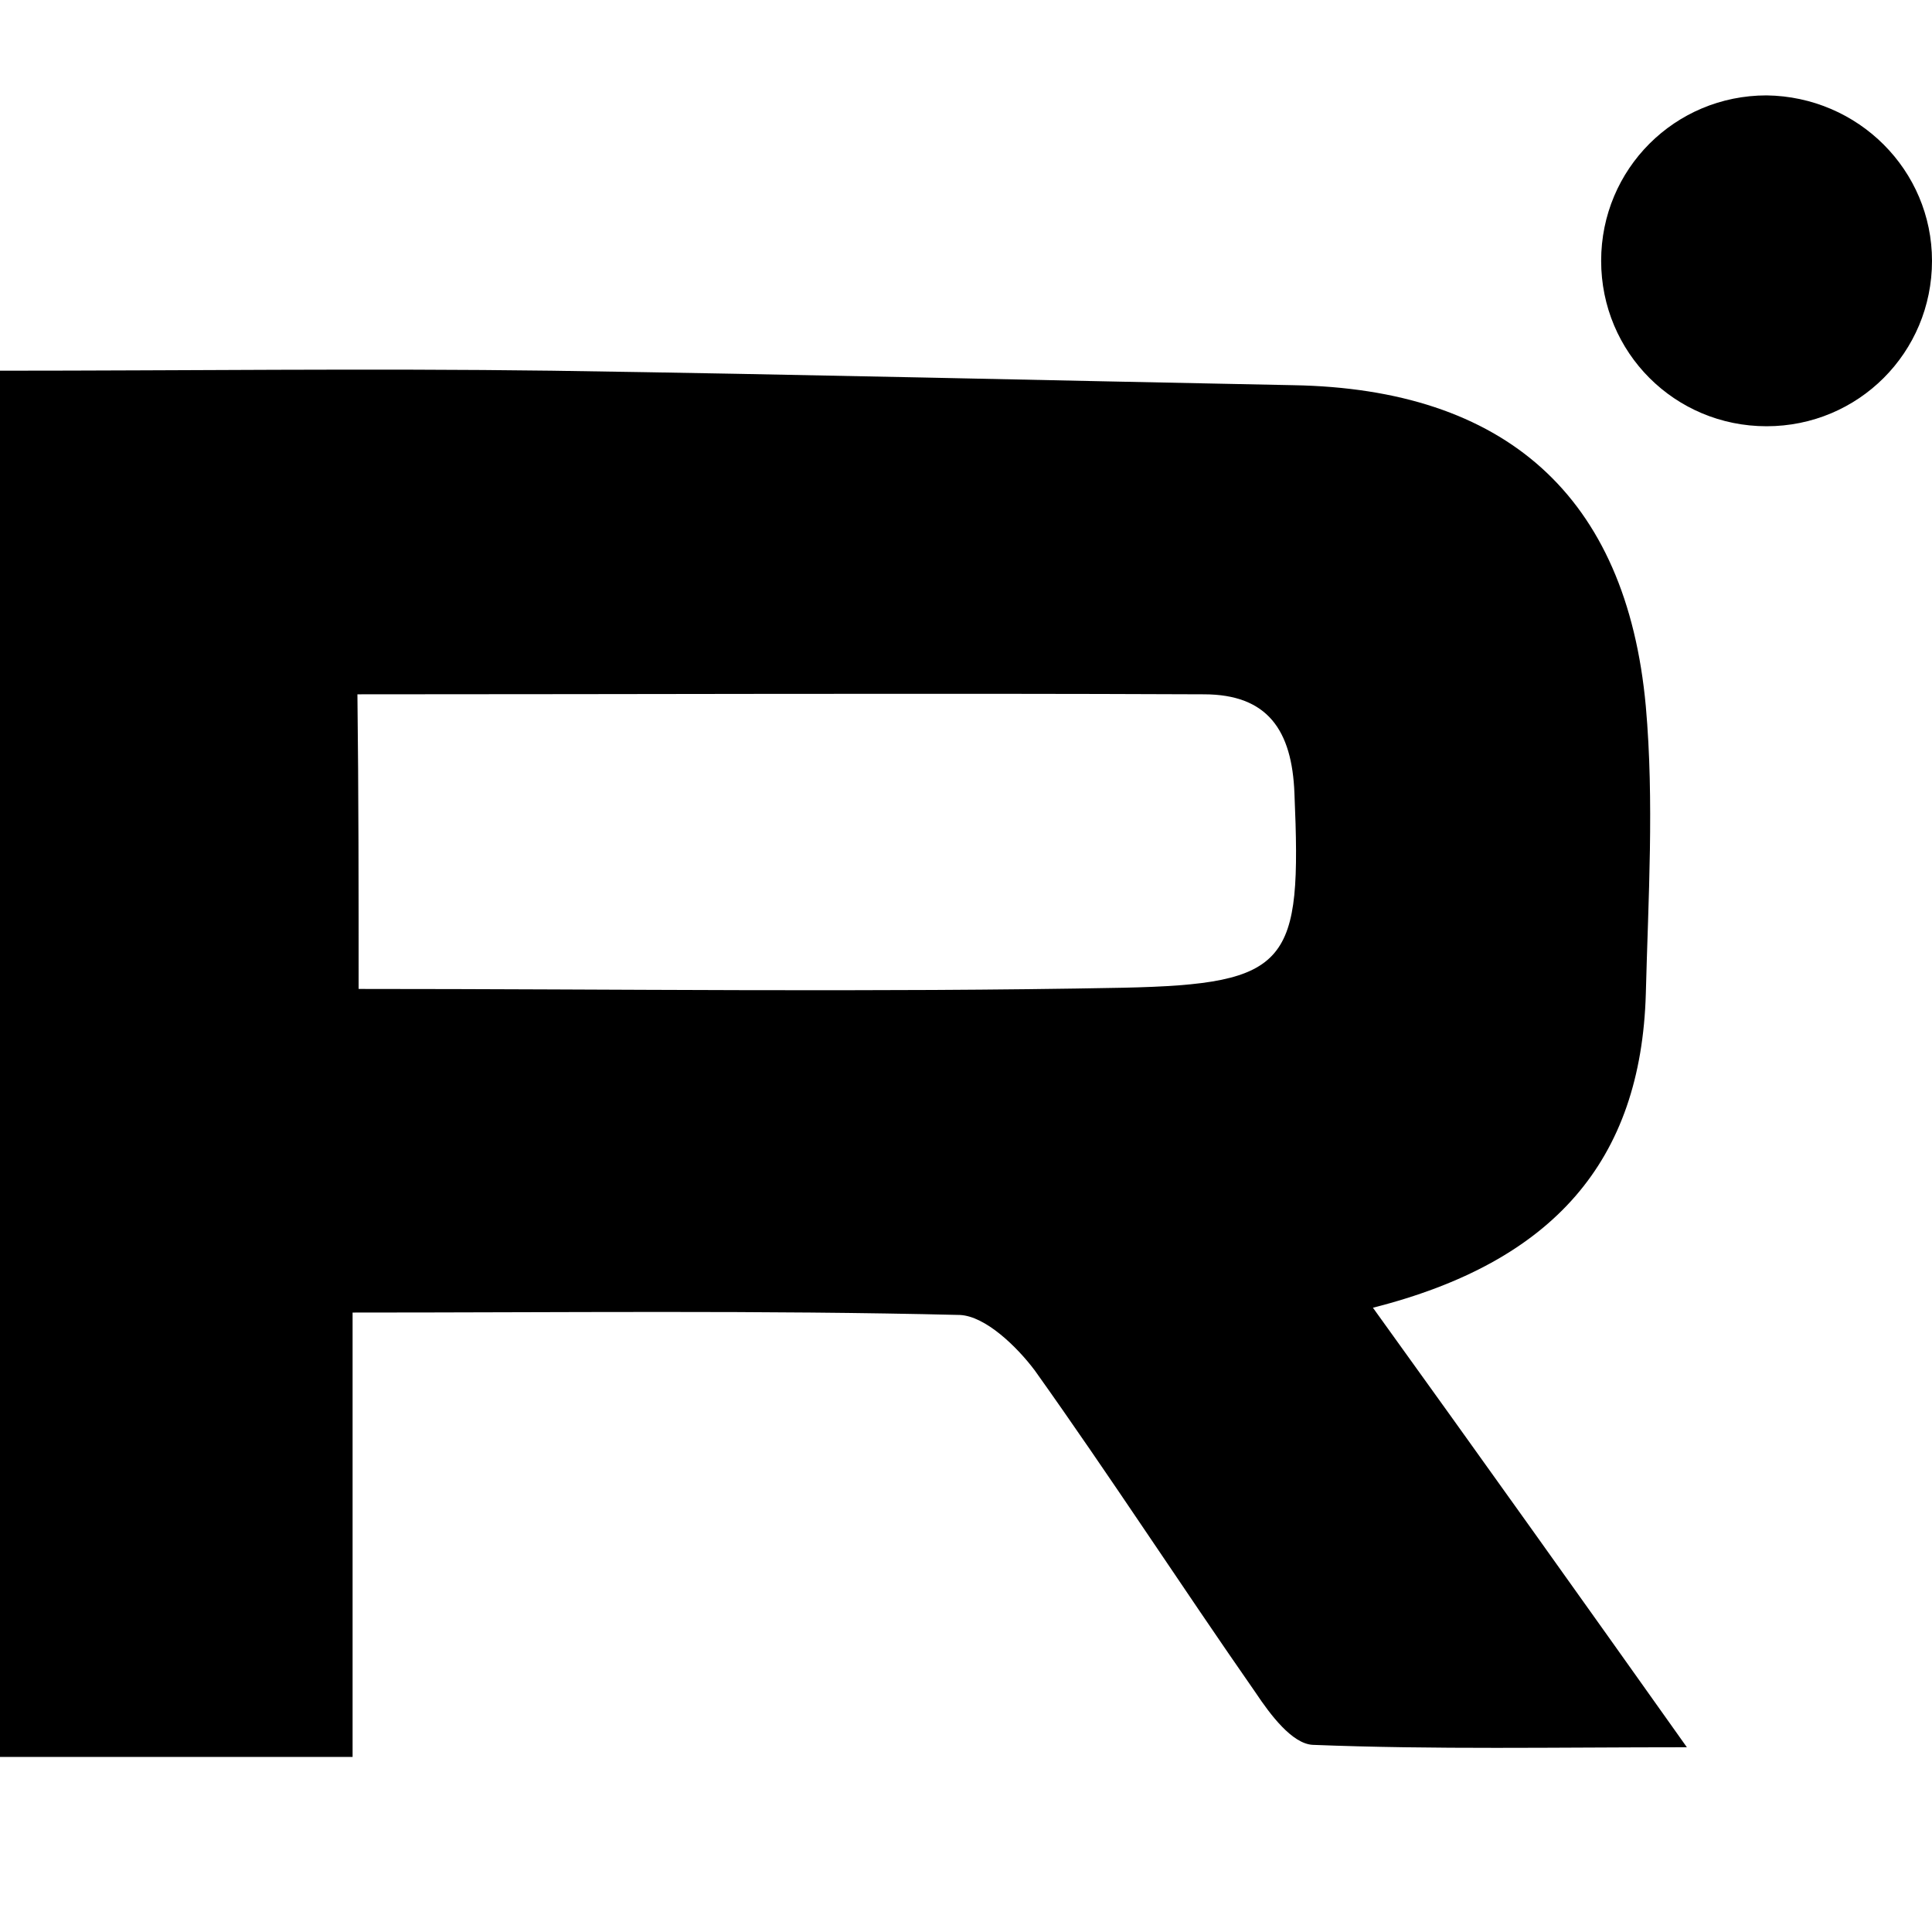
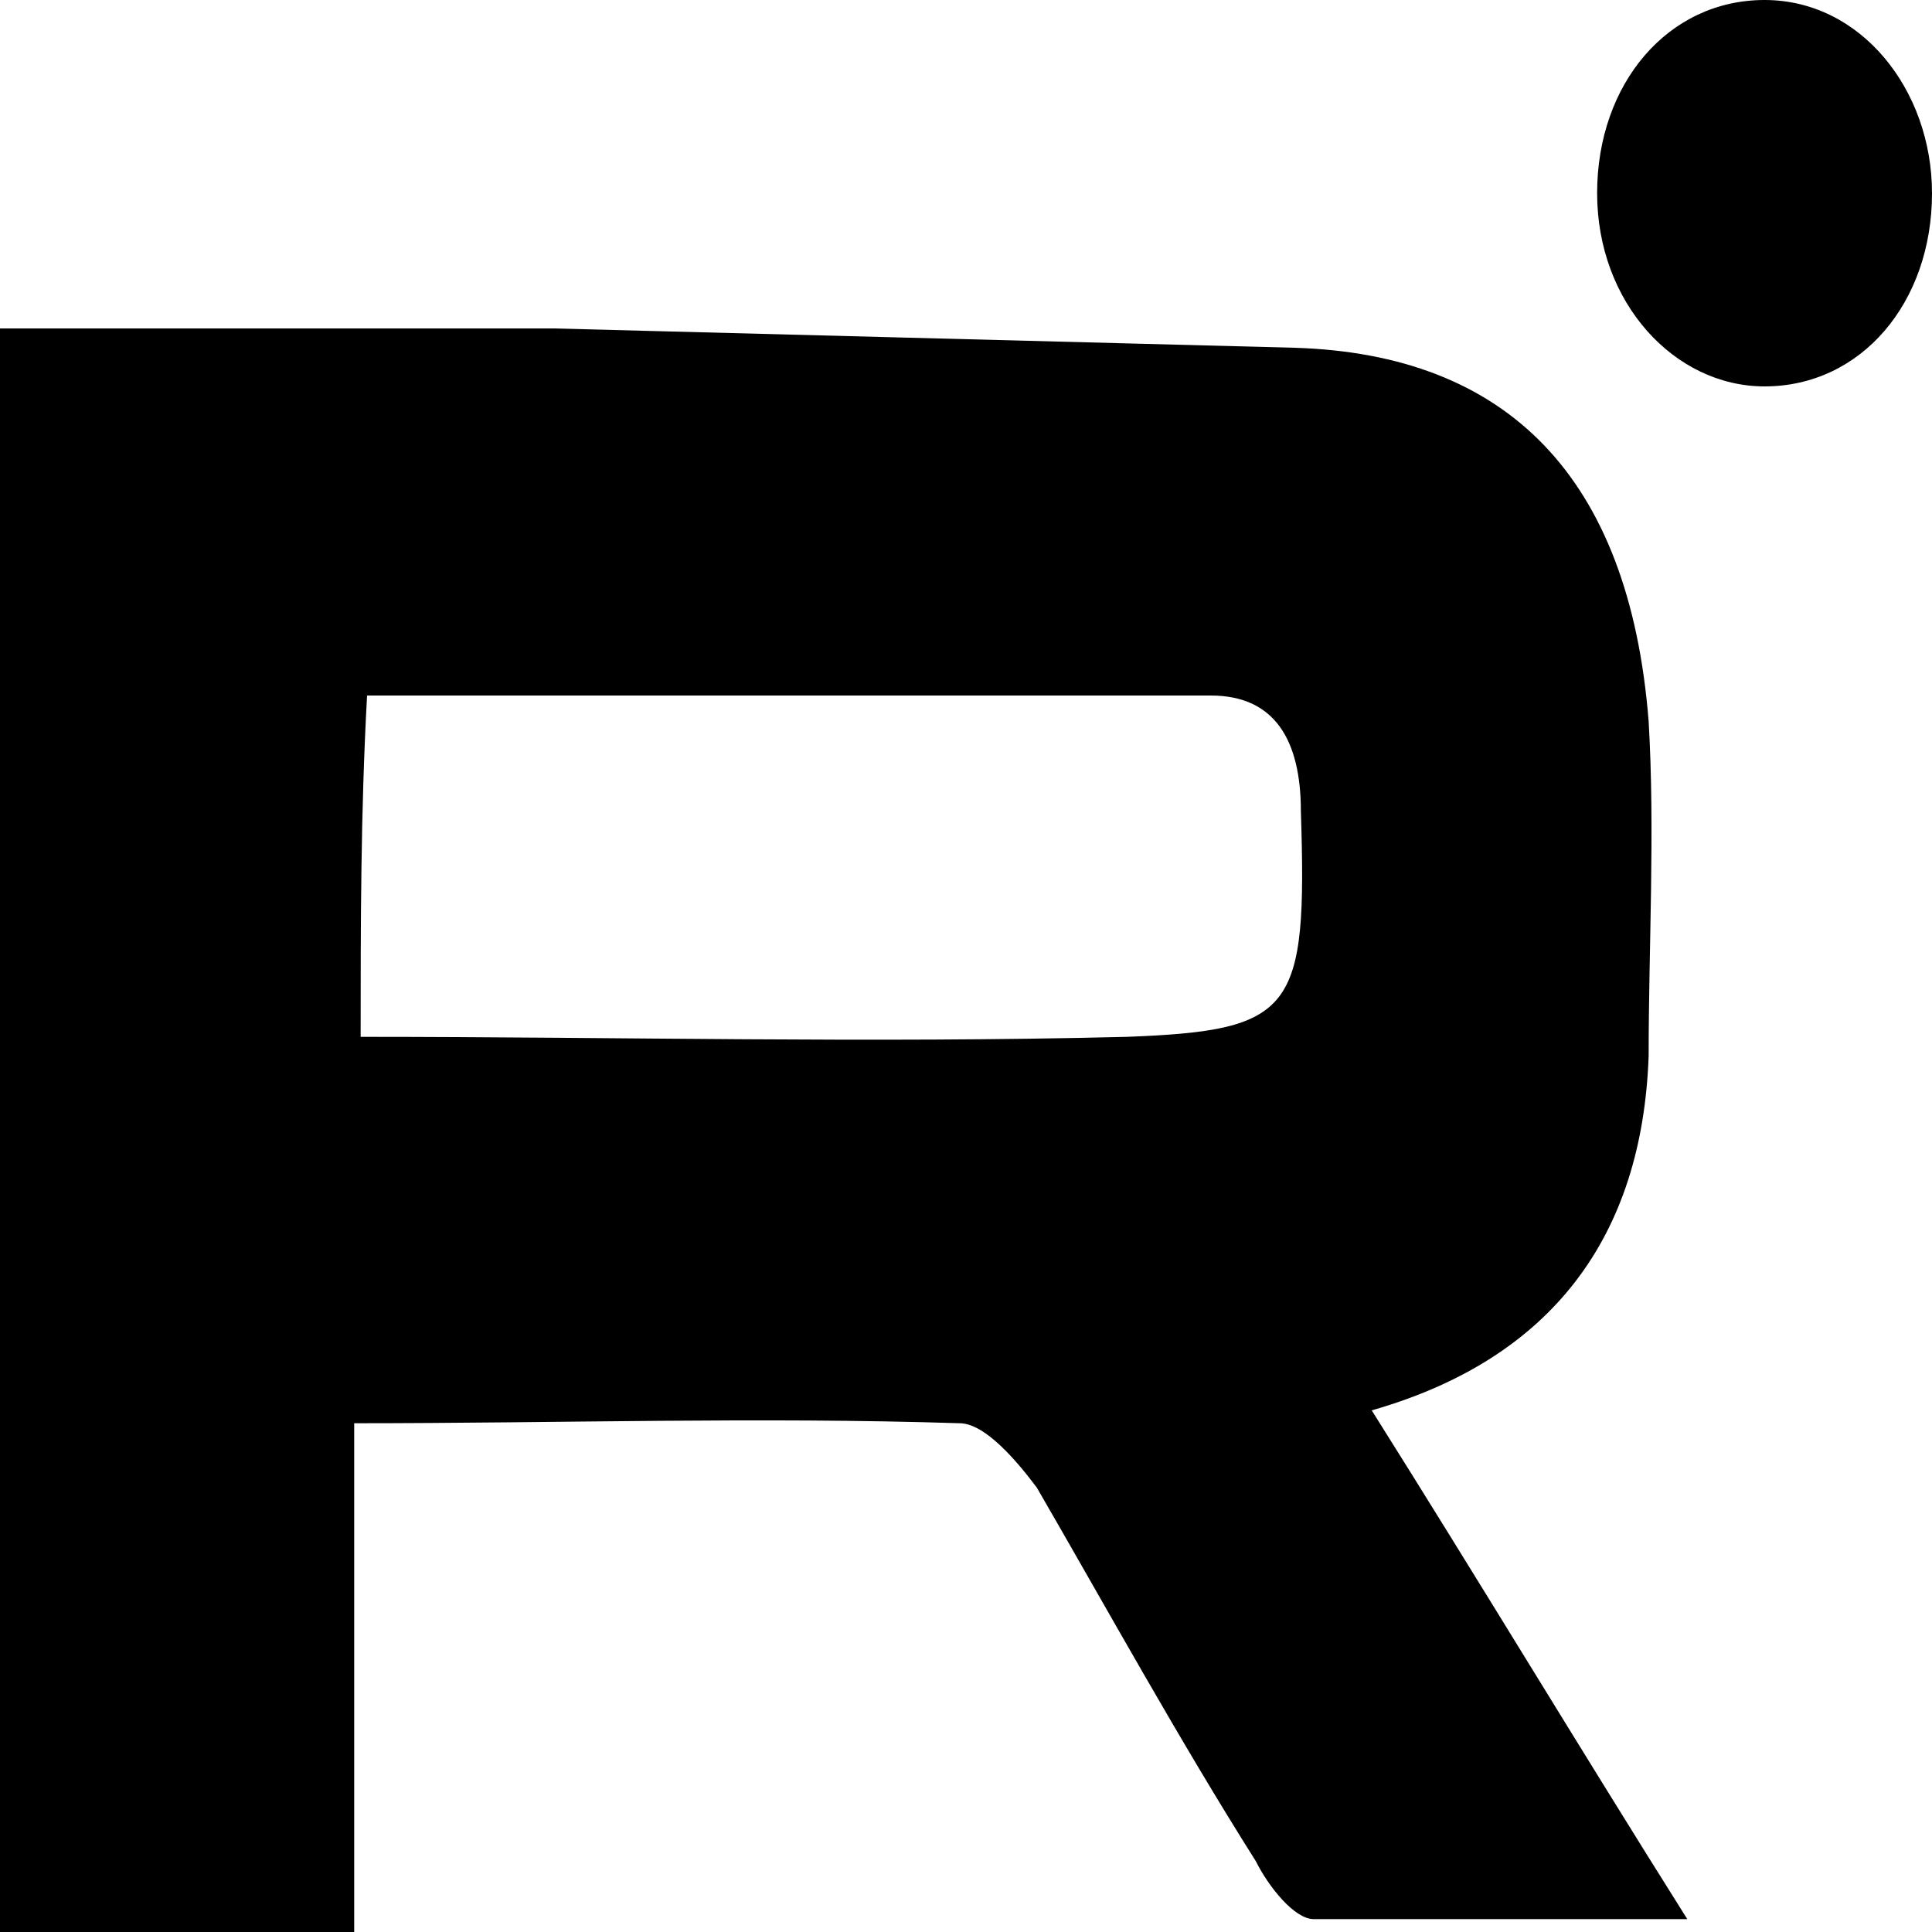
- <svg xmlns="http://www.w3.org/2000/svg" version="1.1" id="Layer_1" x="0px" y="0px" viewBox="0 0 16 16" style="enable-background:new 0 0 16 16;" xml:space="preserve">
-   <path d="M11.37,10.83c0.9,1.25,1.72,2.4,2.6,3.64c-1.09,0-2.09,0.02-3.1-0.02c-0.17-0.01-0.35-0.25-0.47-0.43  c-0.62-0.89-1.21-1.8-1.83-2.67c-0.15-0.2-0.41-0.45-0.62-0.46c-1.64-0.04-3.29-0.02-5.03-0.02c0,1.26,0,2.45,0,3.68  c-1.02,0-1.94,0-2.92,0c0-3.78,0-7.52,0-11.48c1.52,0,3.05-0.02,4.57,0c2.05,0.03,4.09,0.08,6.14,0.12  c1.75,0.03,2.76,0.91,2.92,2.66c0.07,0.79,0.02,1.59,0,2.38C13.59,9.61,12.87,10.45,11.37,10.83z M2.97,8.19  c2.14,0,4.24,0.03,6.33-0.01c1.39-0.03,1.48-0.2,1.42-1.61c-0.02-0.52-0.22-0.82-0.75-0.82c-2.33-0.01-4.65,0-7.01,0  C2.97,6.58,2.97,7.39,2.97,8.19z M16,2.16c0,0.76-0.61,1.37-1.37,1.37c-0.76,0-1.37-0.61-1.37-1.37s0.61-1.37,1.37-1.37  C15.39,0.8,16,1.41,16,2.16z" />
+ <svg xmlns="http://www.w3.org/2000/svg" version="1.1" id="Layer_1" x="0px" y="0px" viewBox="0 0 30 30" style="enable-background:new 0 0 30 30;" xml:space="preserve">
+   <path d="M21.3,21.9c1.7,2.7,3.2,5.2,4.9,7.9c-2,0-3.9,0-5.8,0c-0.3,0-0.7-0.5-0.9-0.9c-1.2-1.9-2.3-3.9-3.4-5.8  c-0.3-0.4-0.8-1-1.2-1c-3.1-0.1-6.2,0-9.4,0c0,2.7,0,5.3,0,8c-1.9,0-3.6,0-5.5,0c0-8.2,0-16.4,0-25c2.8,0,5.7,0,8.6,0  c3.8,0.1,7.7,0.2,11.5,0.3c3.3,0.1,5.2,2,5.5,5.8c0.1,1.7,0,3.5,0,5.2C25.5,19.2,24.1,21.1,21.3,21.9z M5.6,16.1c4,0,7.9,0.1,11.9,0  c2.6-0.1,2.8-0.4,2.7-3.5c0-1.1-0.4-1.8-1.4-1.8c-4.4,0-8.7,0-13.1,0C5.6,12.6,5.6,14.4,5.6,16.1z M30,3c0,1.7-1.1,3-2.6,3  c-1.4,0-2.6-1.3-2.6-3s1.1-3,2.6-3C28.9,0,30,1.4,30,3z" />
</svg>
